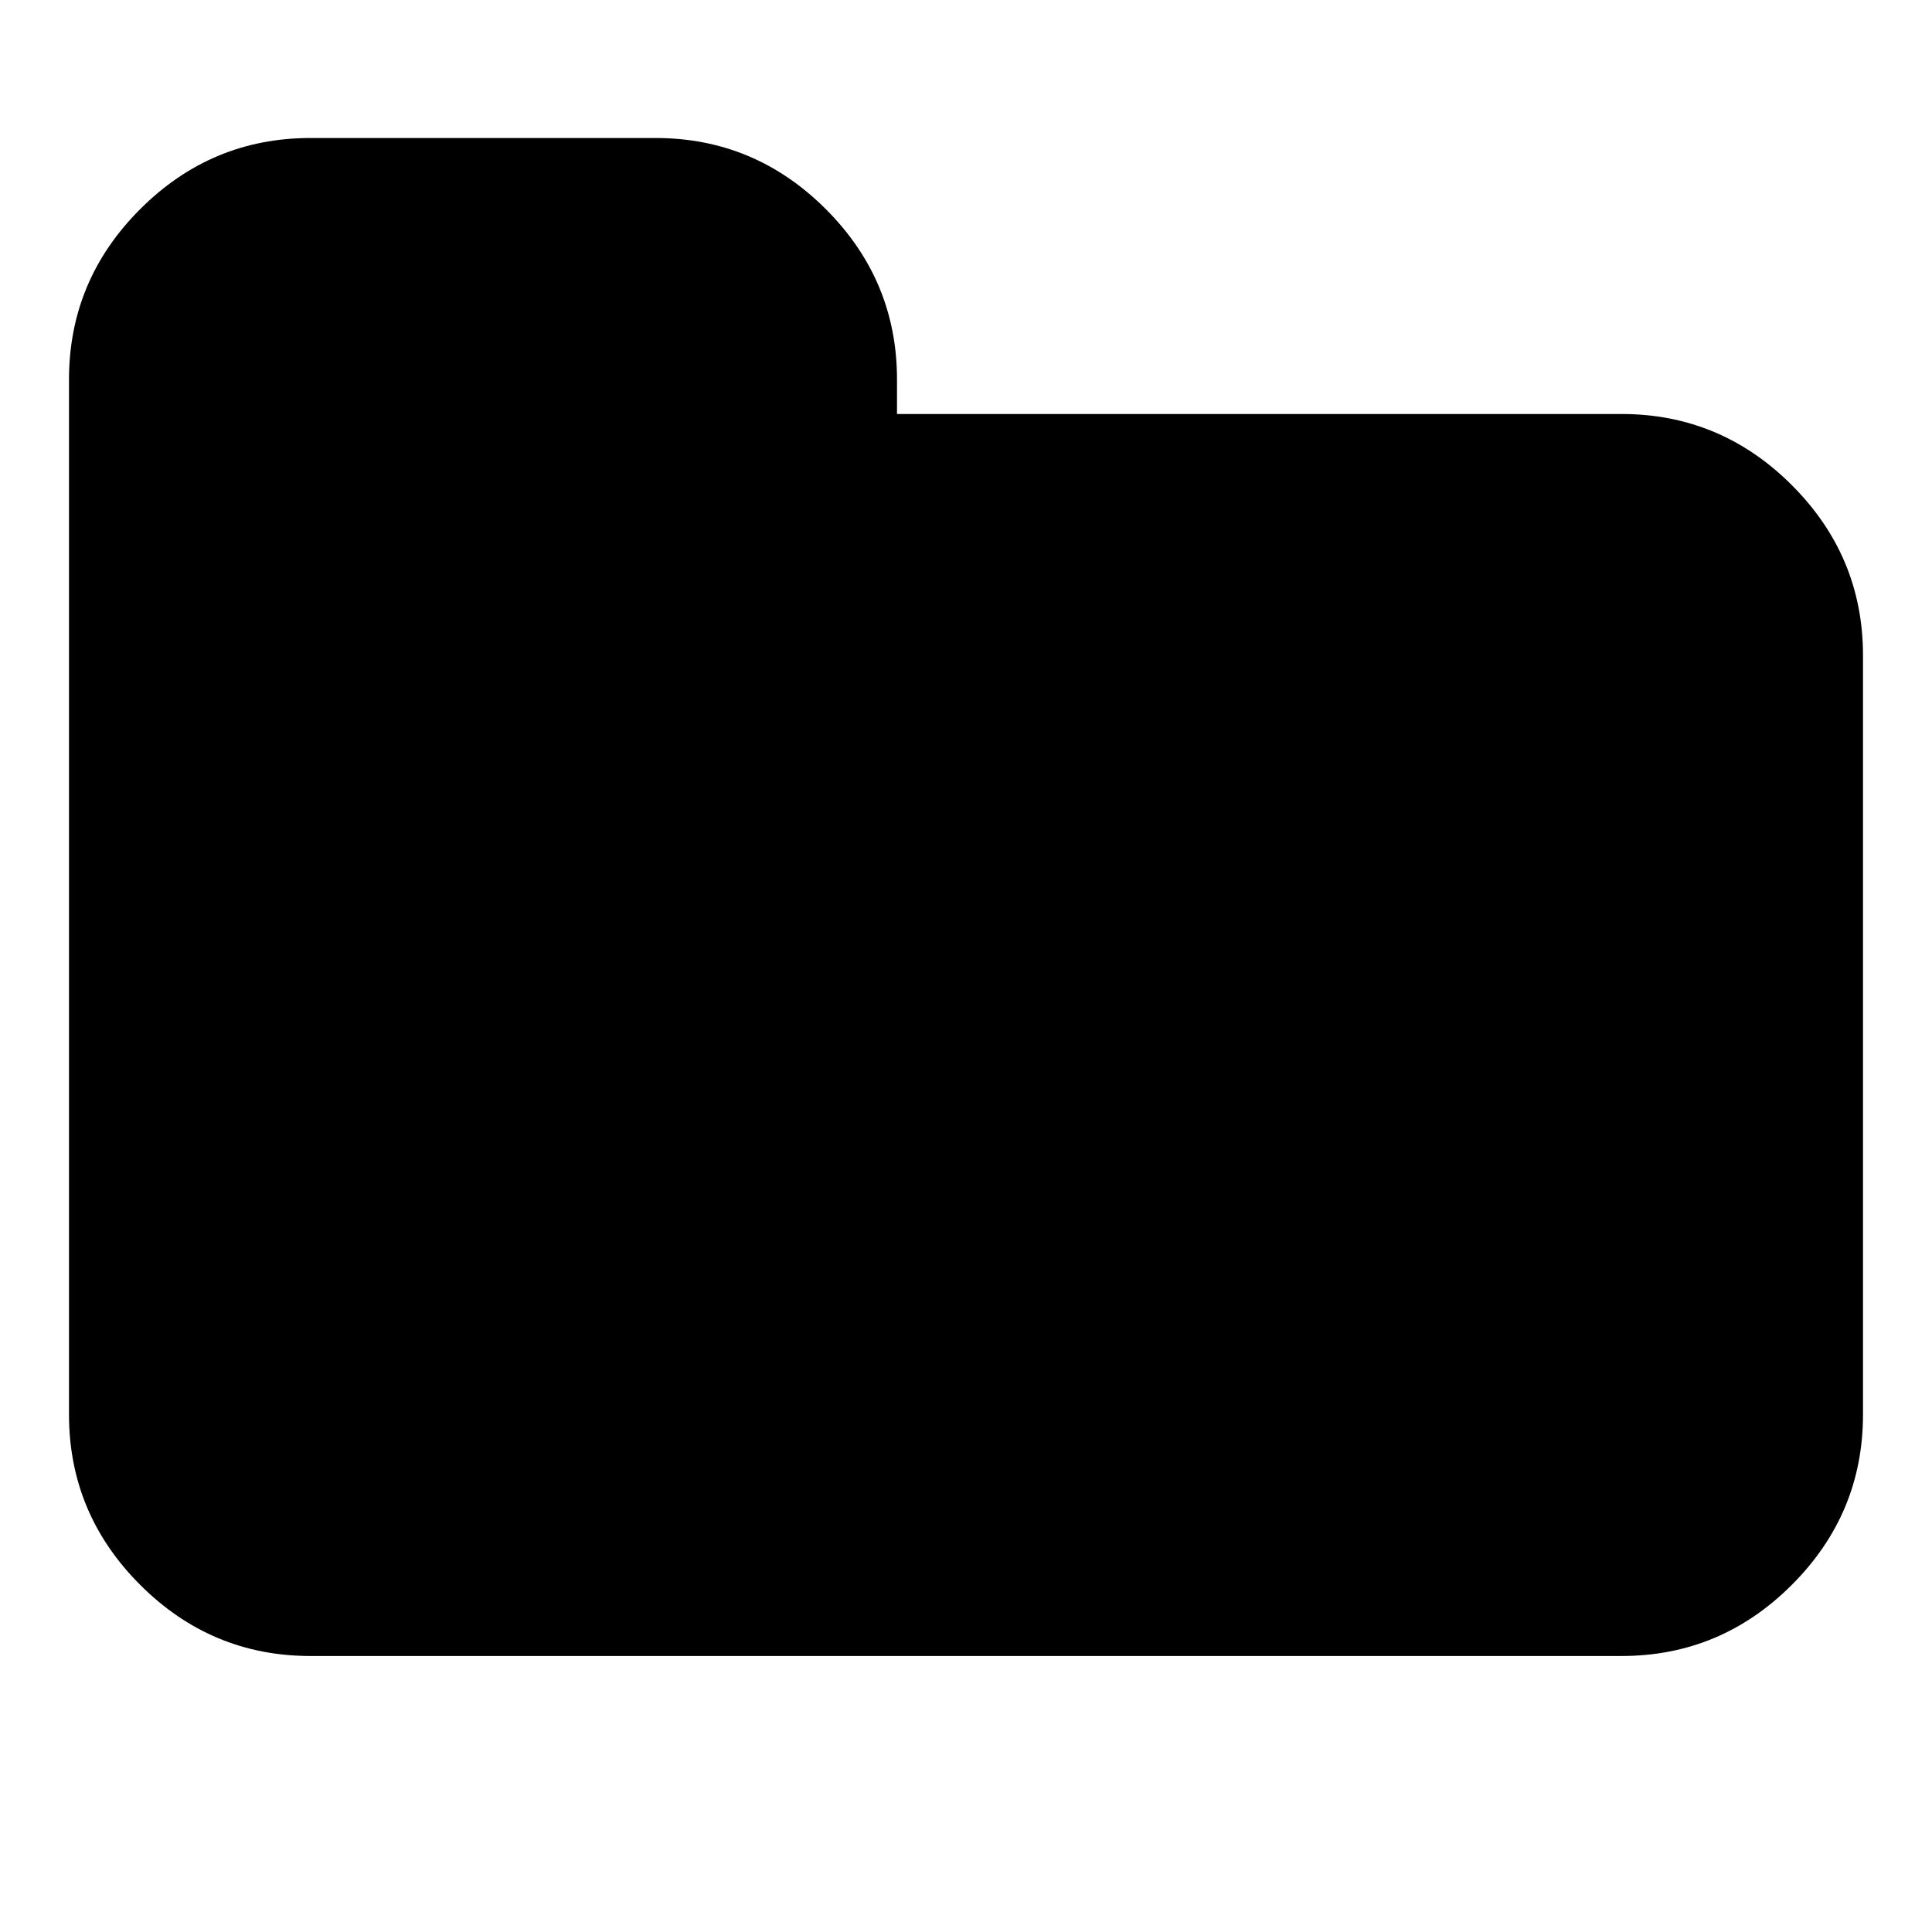
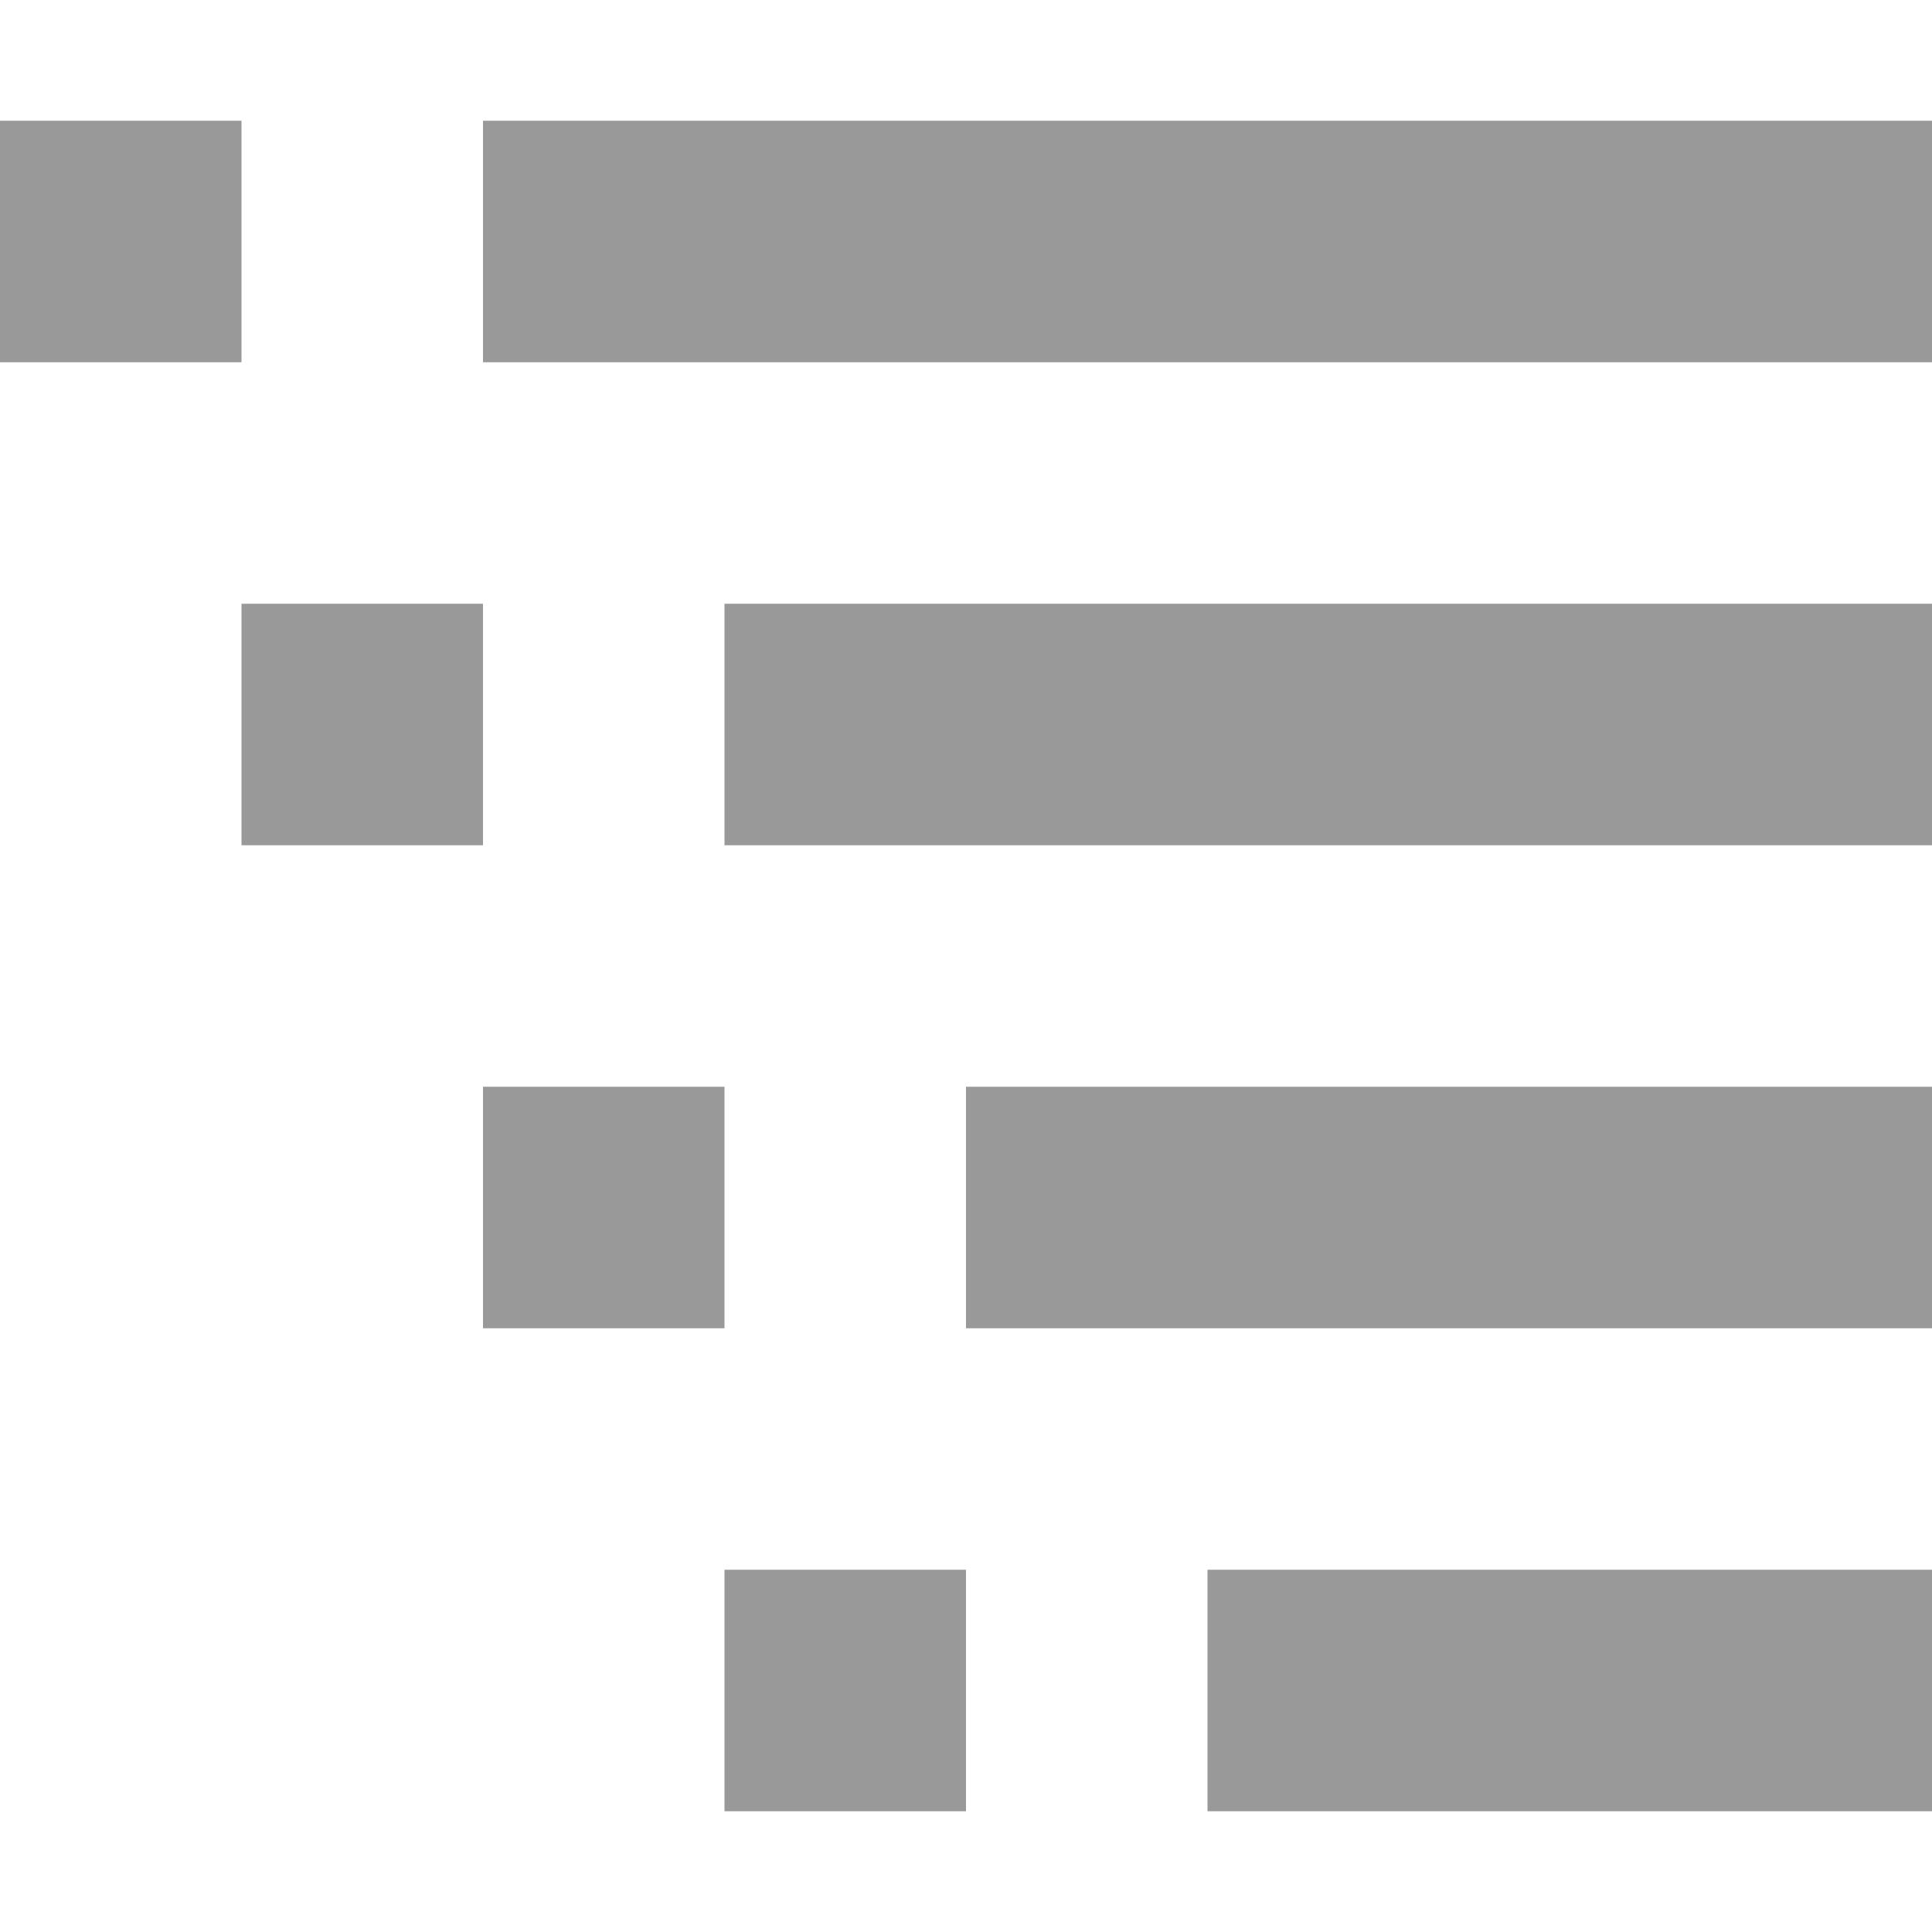
- <svg xmlns="http://www.w3.org/2000/svg" width="1792" height="1792" viewBox="0 0 1792 1792" preserveAspectRatio="xMinYMid meet">
-   <path d="M1728 608v704q0 92-66 158t-158 66h-1216q-92 0-158-66t-66-158v-960q0-92 66-158t158-66h320q92 0 158 66t66 158v32h672q92 0 158 66t66 158z" />
+ <svg xmlns="http://www.w3.org/2000/svg" width="16" height="16" viewBox="0 -1 16 16" preserveAspectRatio="xMinYMid meet" overflow="visible">
+   <path d="M10 12h6v2h-6v-2zm-2 2v-2H6v2h2zm0-4h8V8H8v2zM4 8v2h2V8H4zm2-2h10V4H6v2zM2 4v2h2V4H2zm2-4v2h12V0H4zM2 0H0v2h2V0z" fill="#999" />
</svg>
